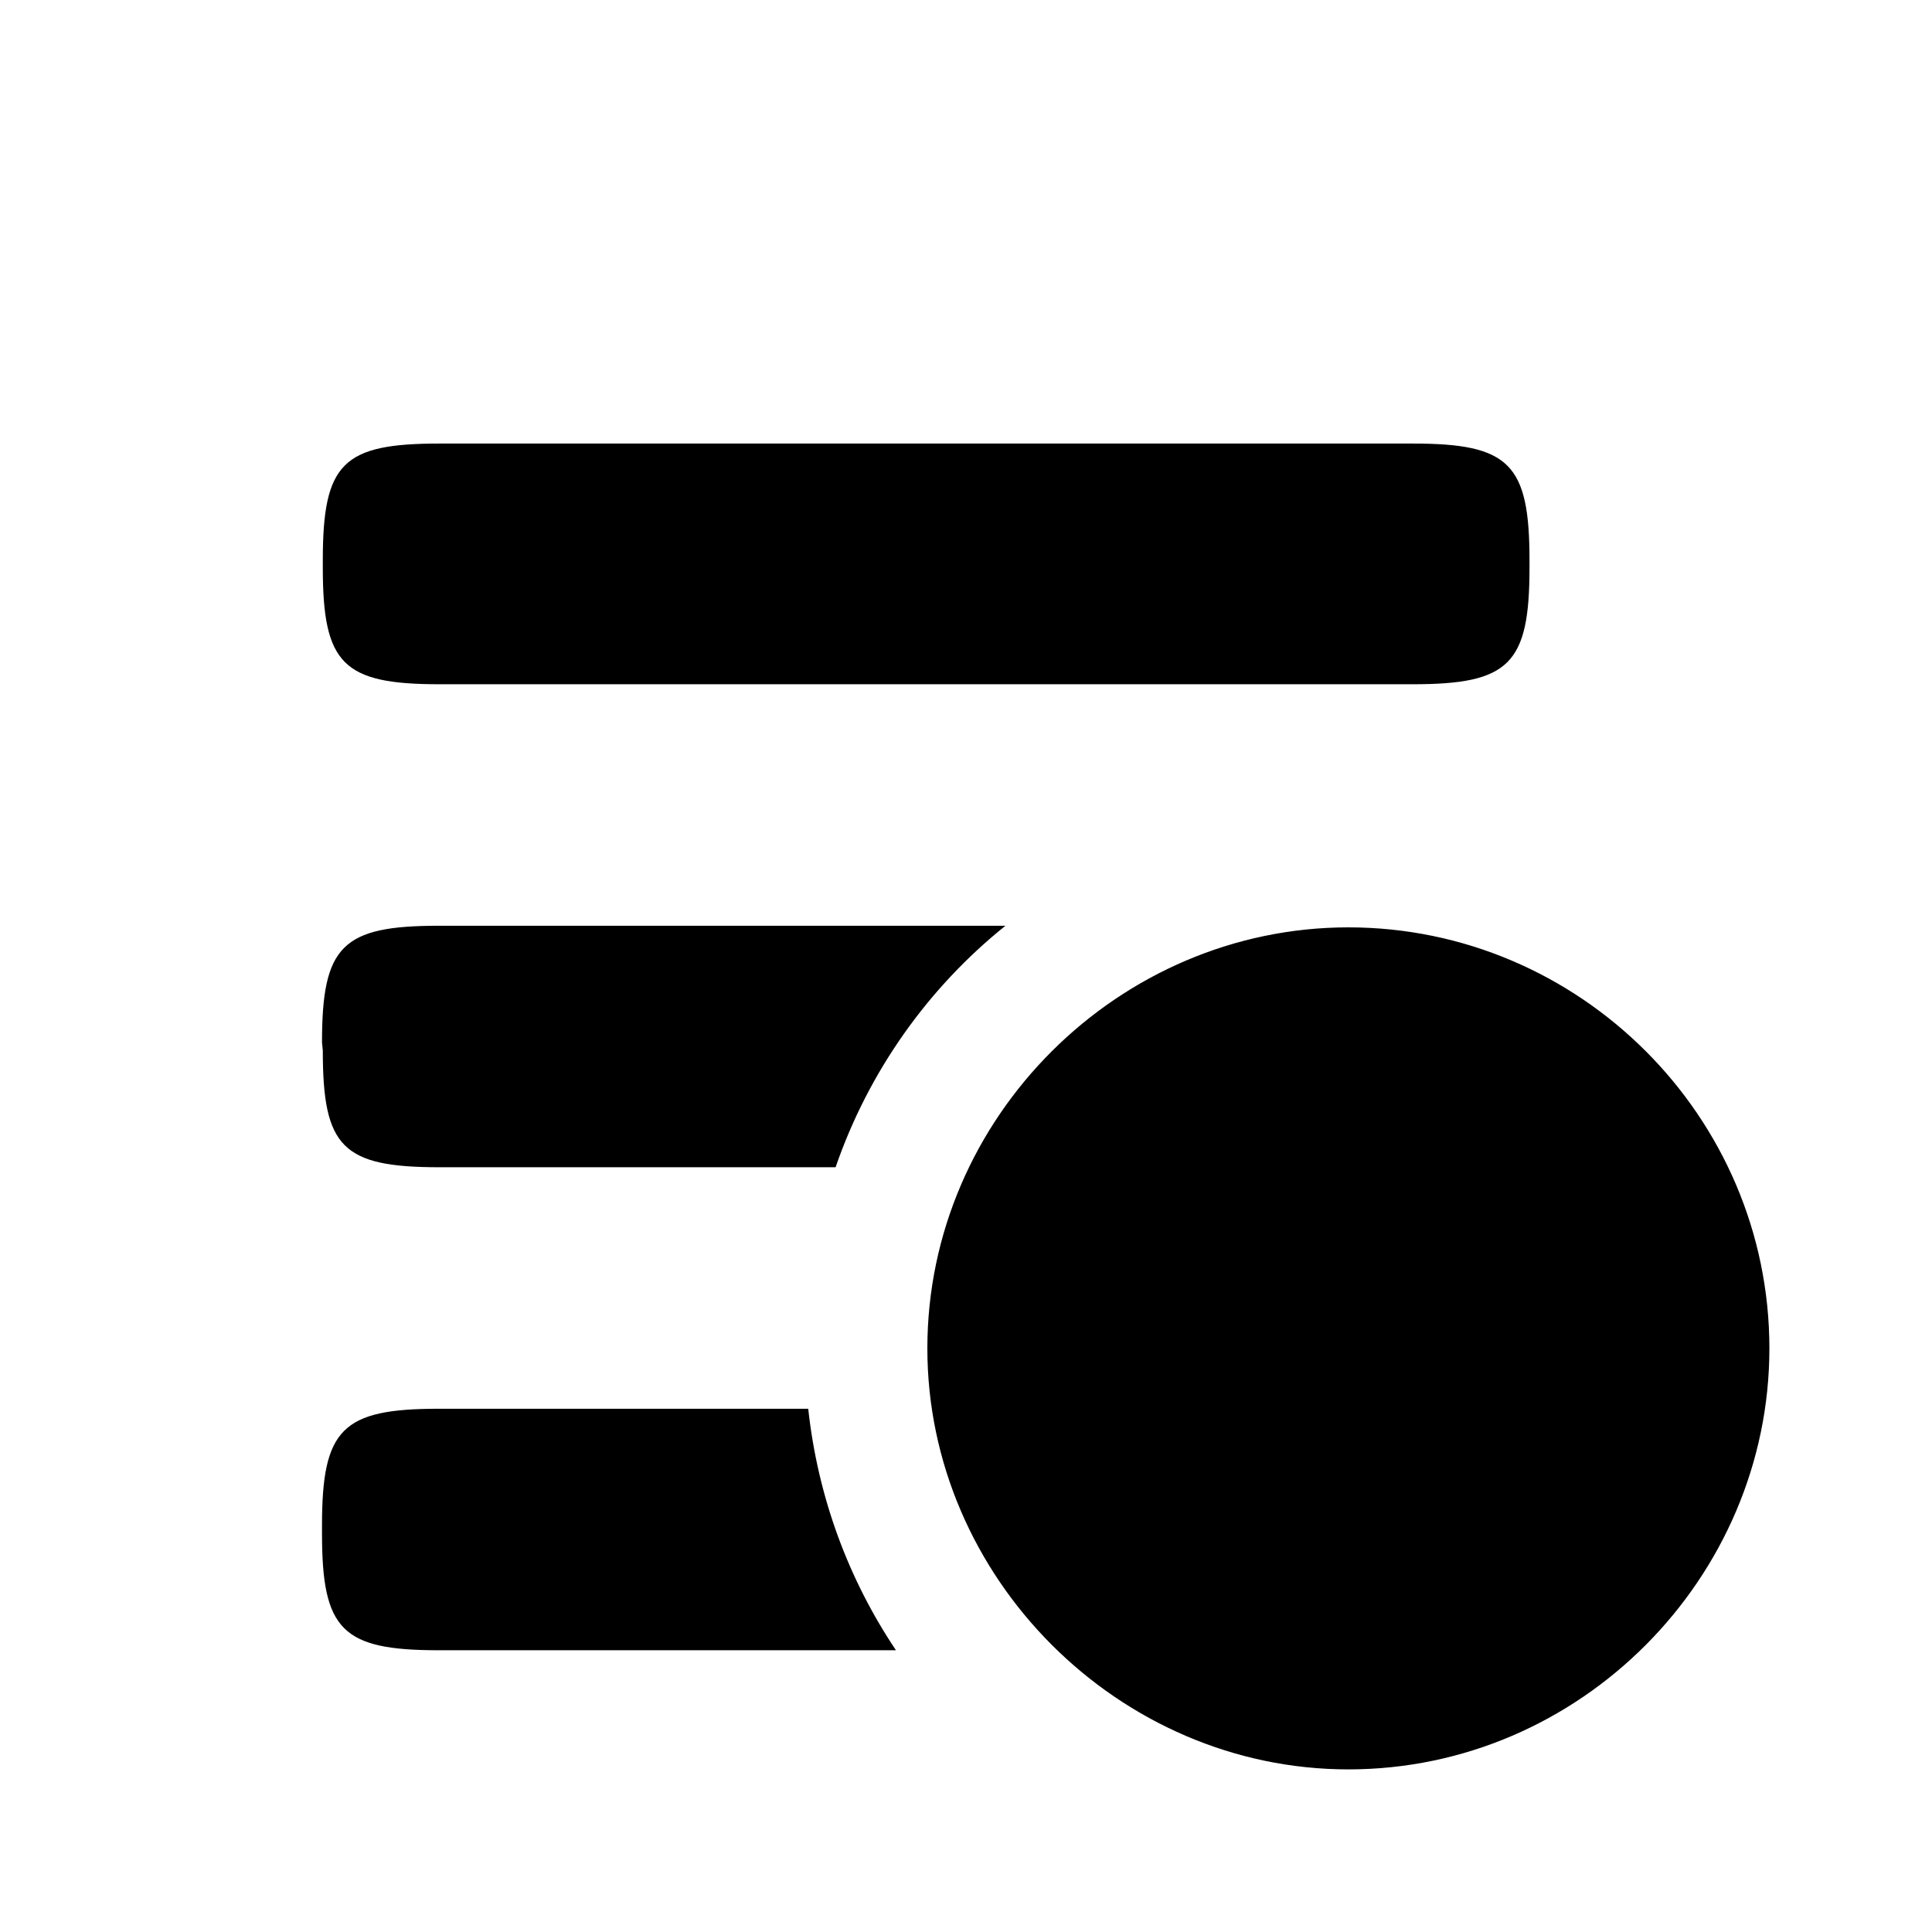
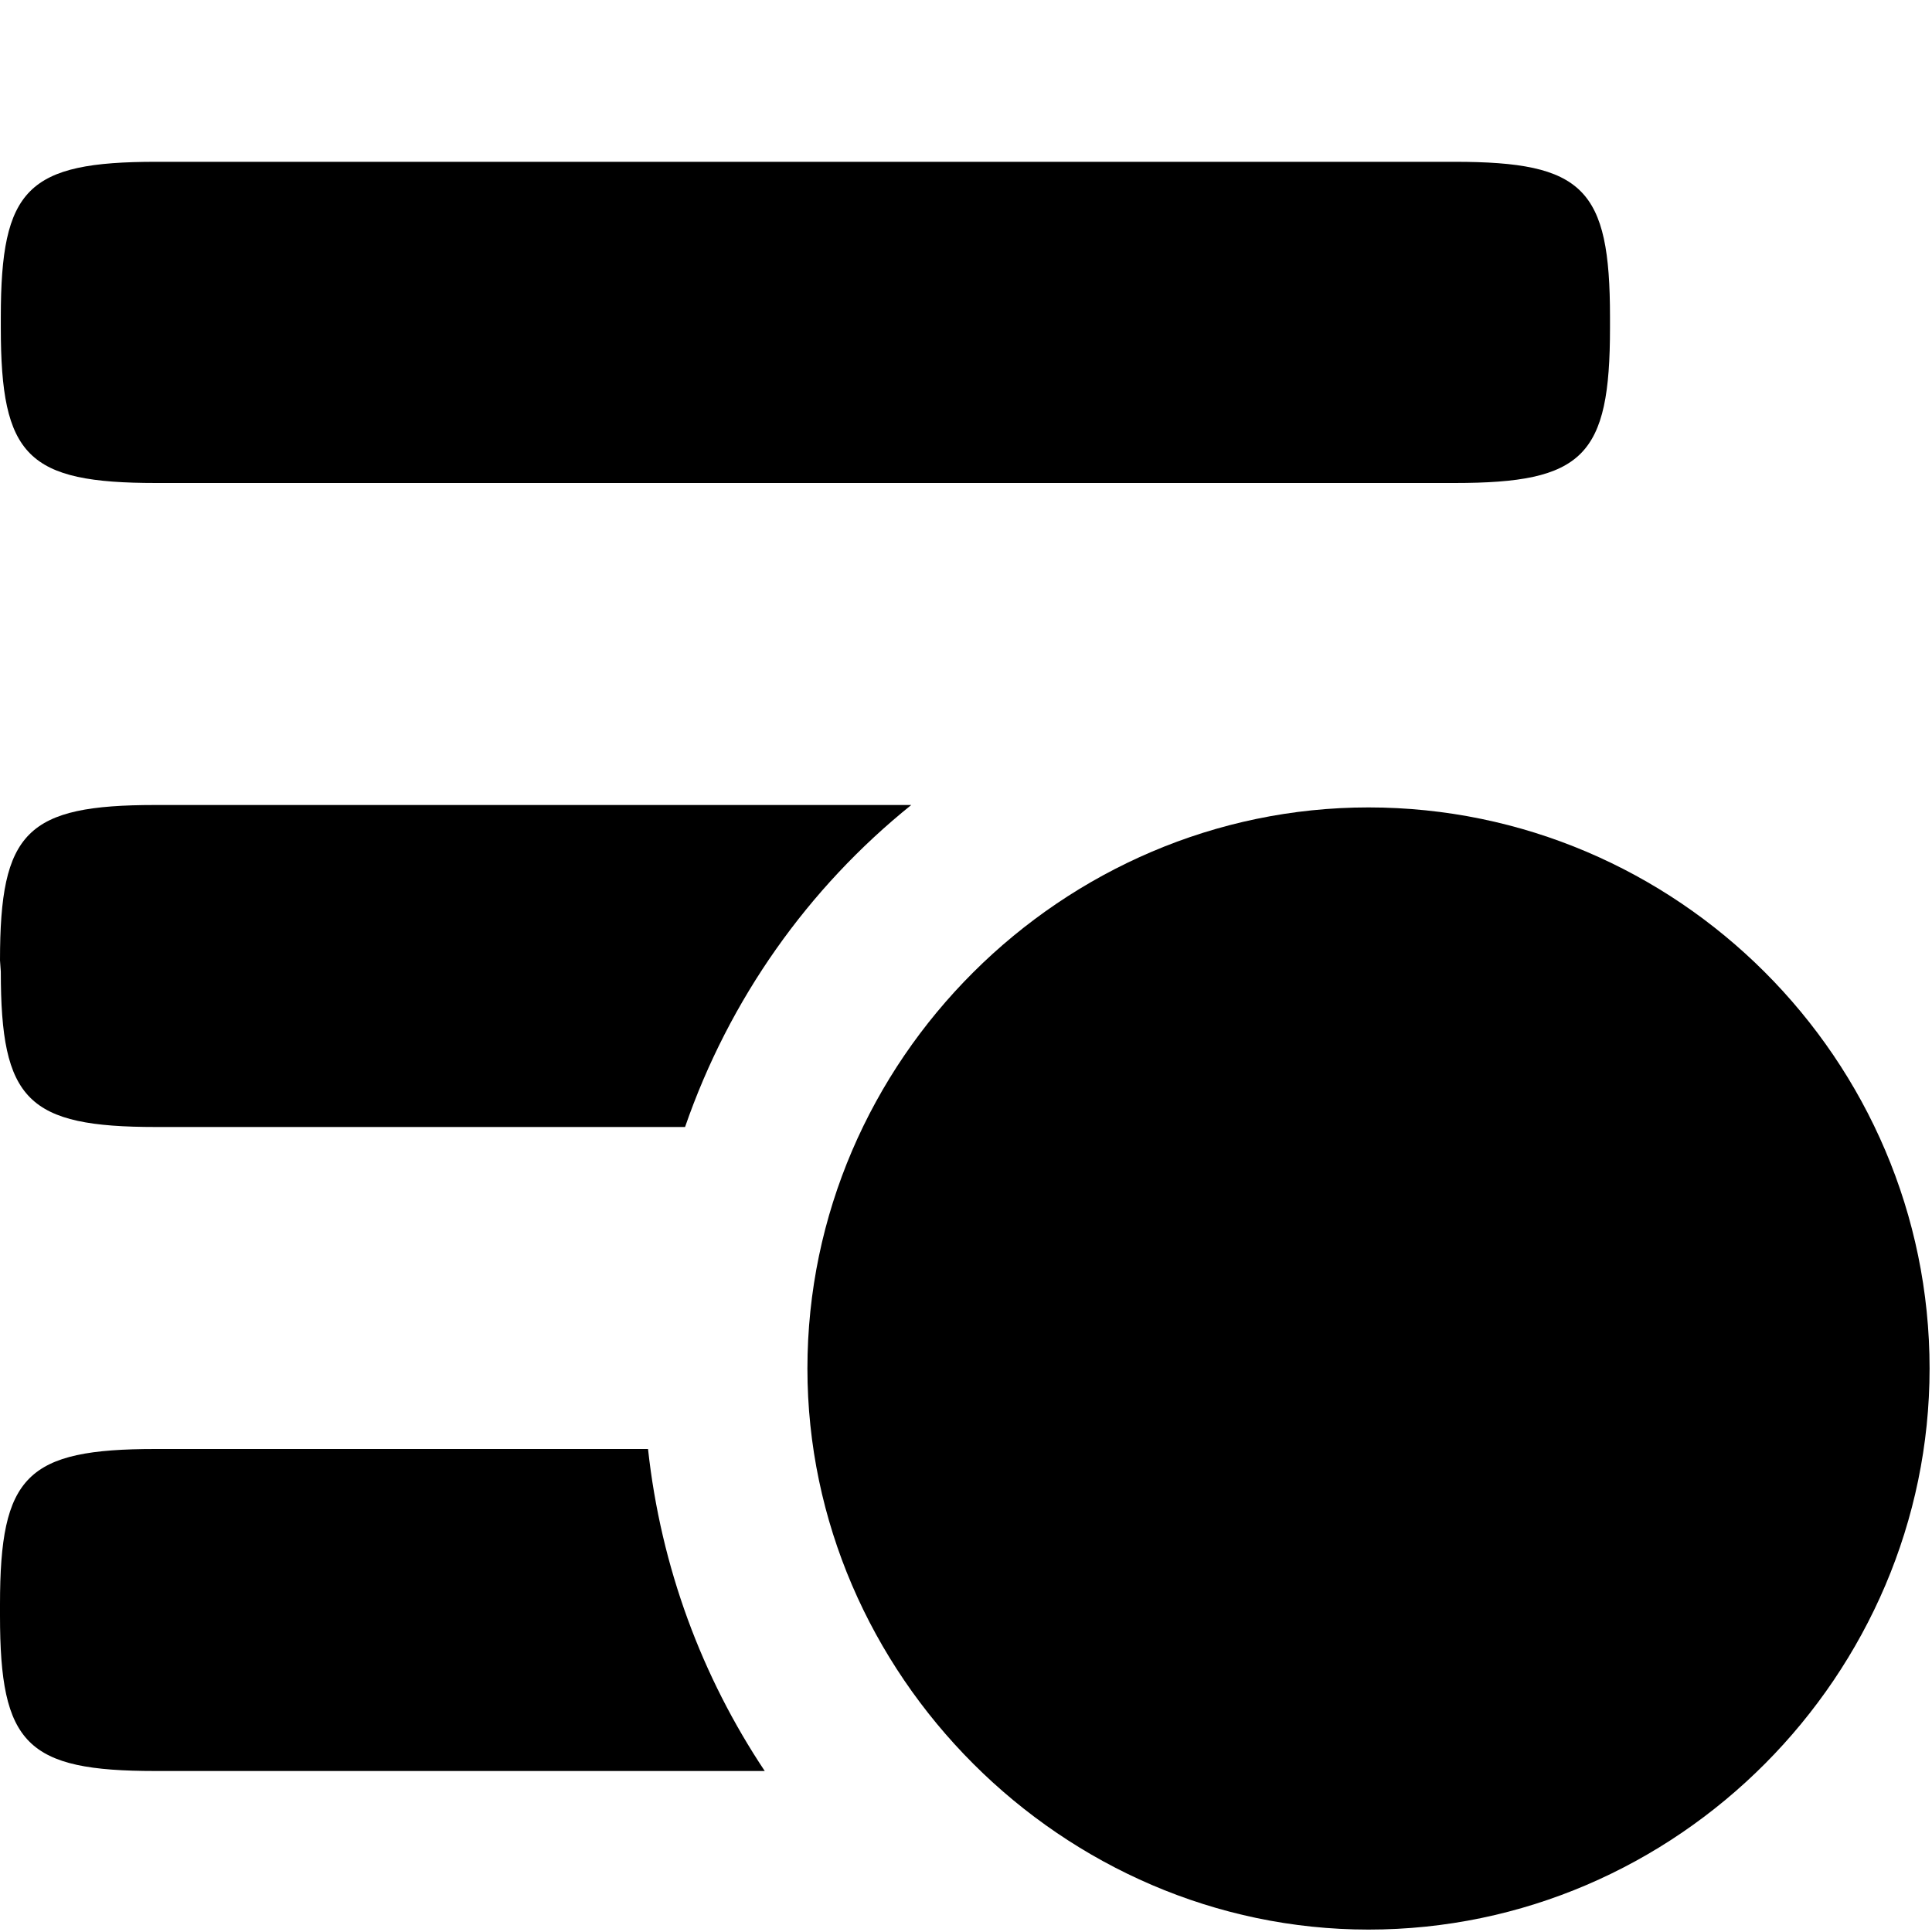
- <svg xmlns="http://www.w3.org/2000/svg" viewBox="0 0 24 24" fill="currentColor">
-   <path d="M5.46,8.5C4.26,8.5,4.01,8.25,4.01,7.05L4.01,6.96C4.01,5.75,4.26,5.51,5.46,5.51L17.55,5.51C18.75,5.51,19,5.76,19,6.96L19,7.05C19,8.25,18.75,8.5,17.55,8.5ZM4,12.95C4,11.75,4.25,11.5,5.45,11.5L12.49,11.5C11.53,12.27,10.79,13.31,10.38,14.5L5.46,14.5C4.25,14.5,4.01,14.25,4.01,13.05ZM4,18.95C4,17.75,4.25,17.5,5.45,17.5L10.04,17.5C10.16,18.6,10.54,19.62,11.13,20.5L5.45,20.5C4.25,20.5,4,20.25,4,19.05ZM11.52,16.75C11.52,13.88,13.9,11.52,16.75,11.52C19.62,11.52,21.98,13.87,21.98,16.75C21.98,19.6,19.63,21.98,16.75,21.98C13.9,21.98,11.52,19.6,11.52,16.75Z" />
+ <svg xmlns="http://www.w3.org/2000/svg" viewBox="0 0 24 24">
+   <path d="M1.94,6C0.34,6,0.01,5.67,0.01,4.07L0.01,3.94C0.01,2.34,0.34,2.01,1.94,2.01L18.07,2.01C19.67,2.01,20,2.34,20,3.94L20,4.07C20,5.67,19.67,6,18.07,6Z" fill="currentColor" />
+   <path d="M0,11.93C0,10.33,0.33,10,1.93,10L11.32,10C10.04,11.03,9.06,12.41,8.51,14L1.94,14C0.34,14,0.01,13.67,0.01,12.07Z" fill="currentColor" />
+   <path d="M0,19.93C0,18.33,0.33,18,1.93,18L8.05,18C8.21,19.47,8.72,20.83,9.5,22L1.93,22C0.33,22,0,21.67,0,20.07Z" fill="currentColor" />
+   <path d="M10.03,17C10.03,13.17,13.2,10.03,17,10.03C20.83,10.03,23.97,13.16,23.97,17C23.97,20.8,20.84,23.97,17,23.97C13.2,23.97,10.03,20.8,10.03,17Z" fill="currentColor" />
</svg>
